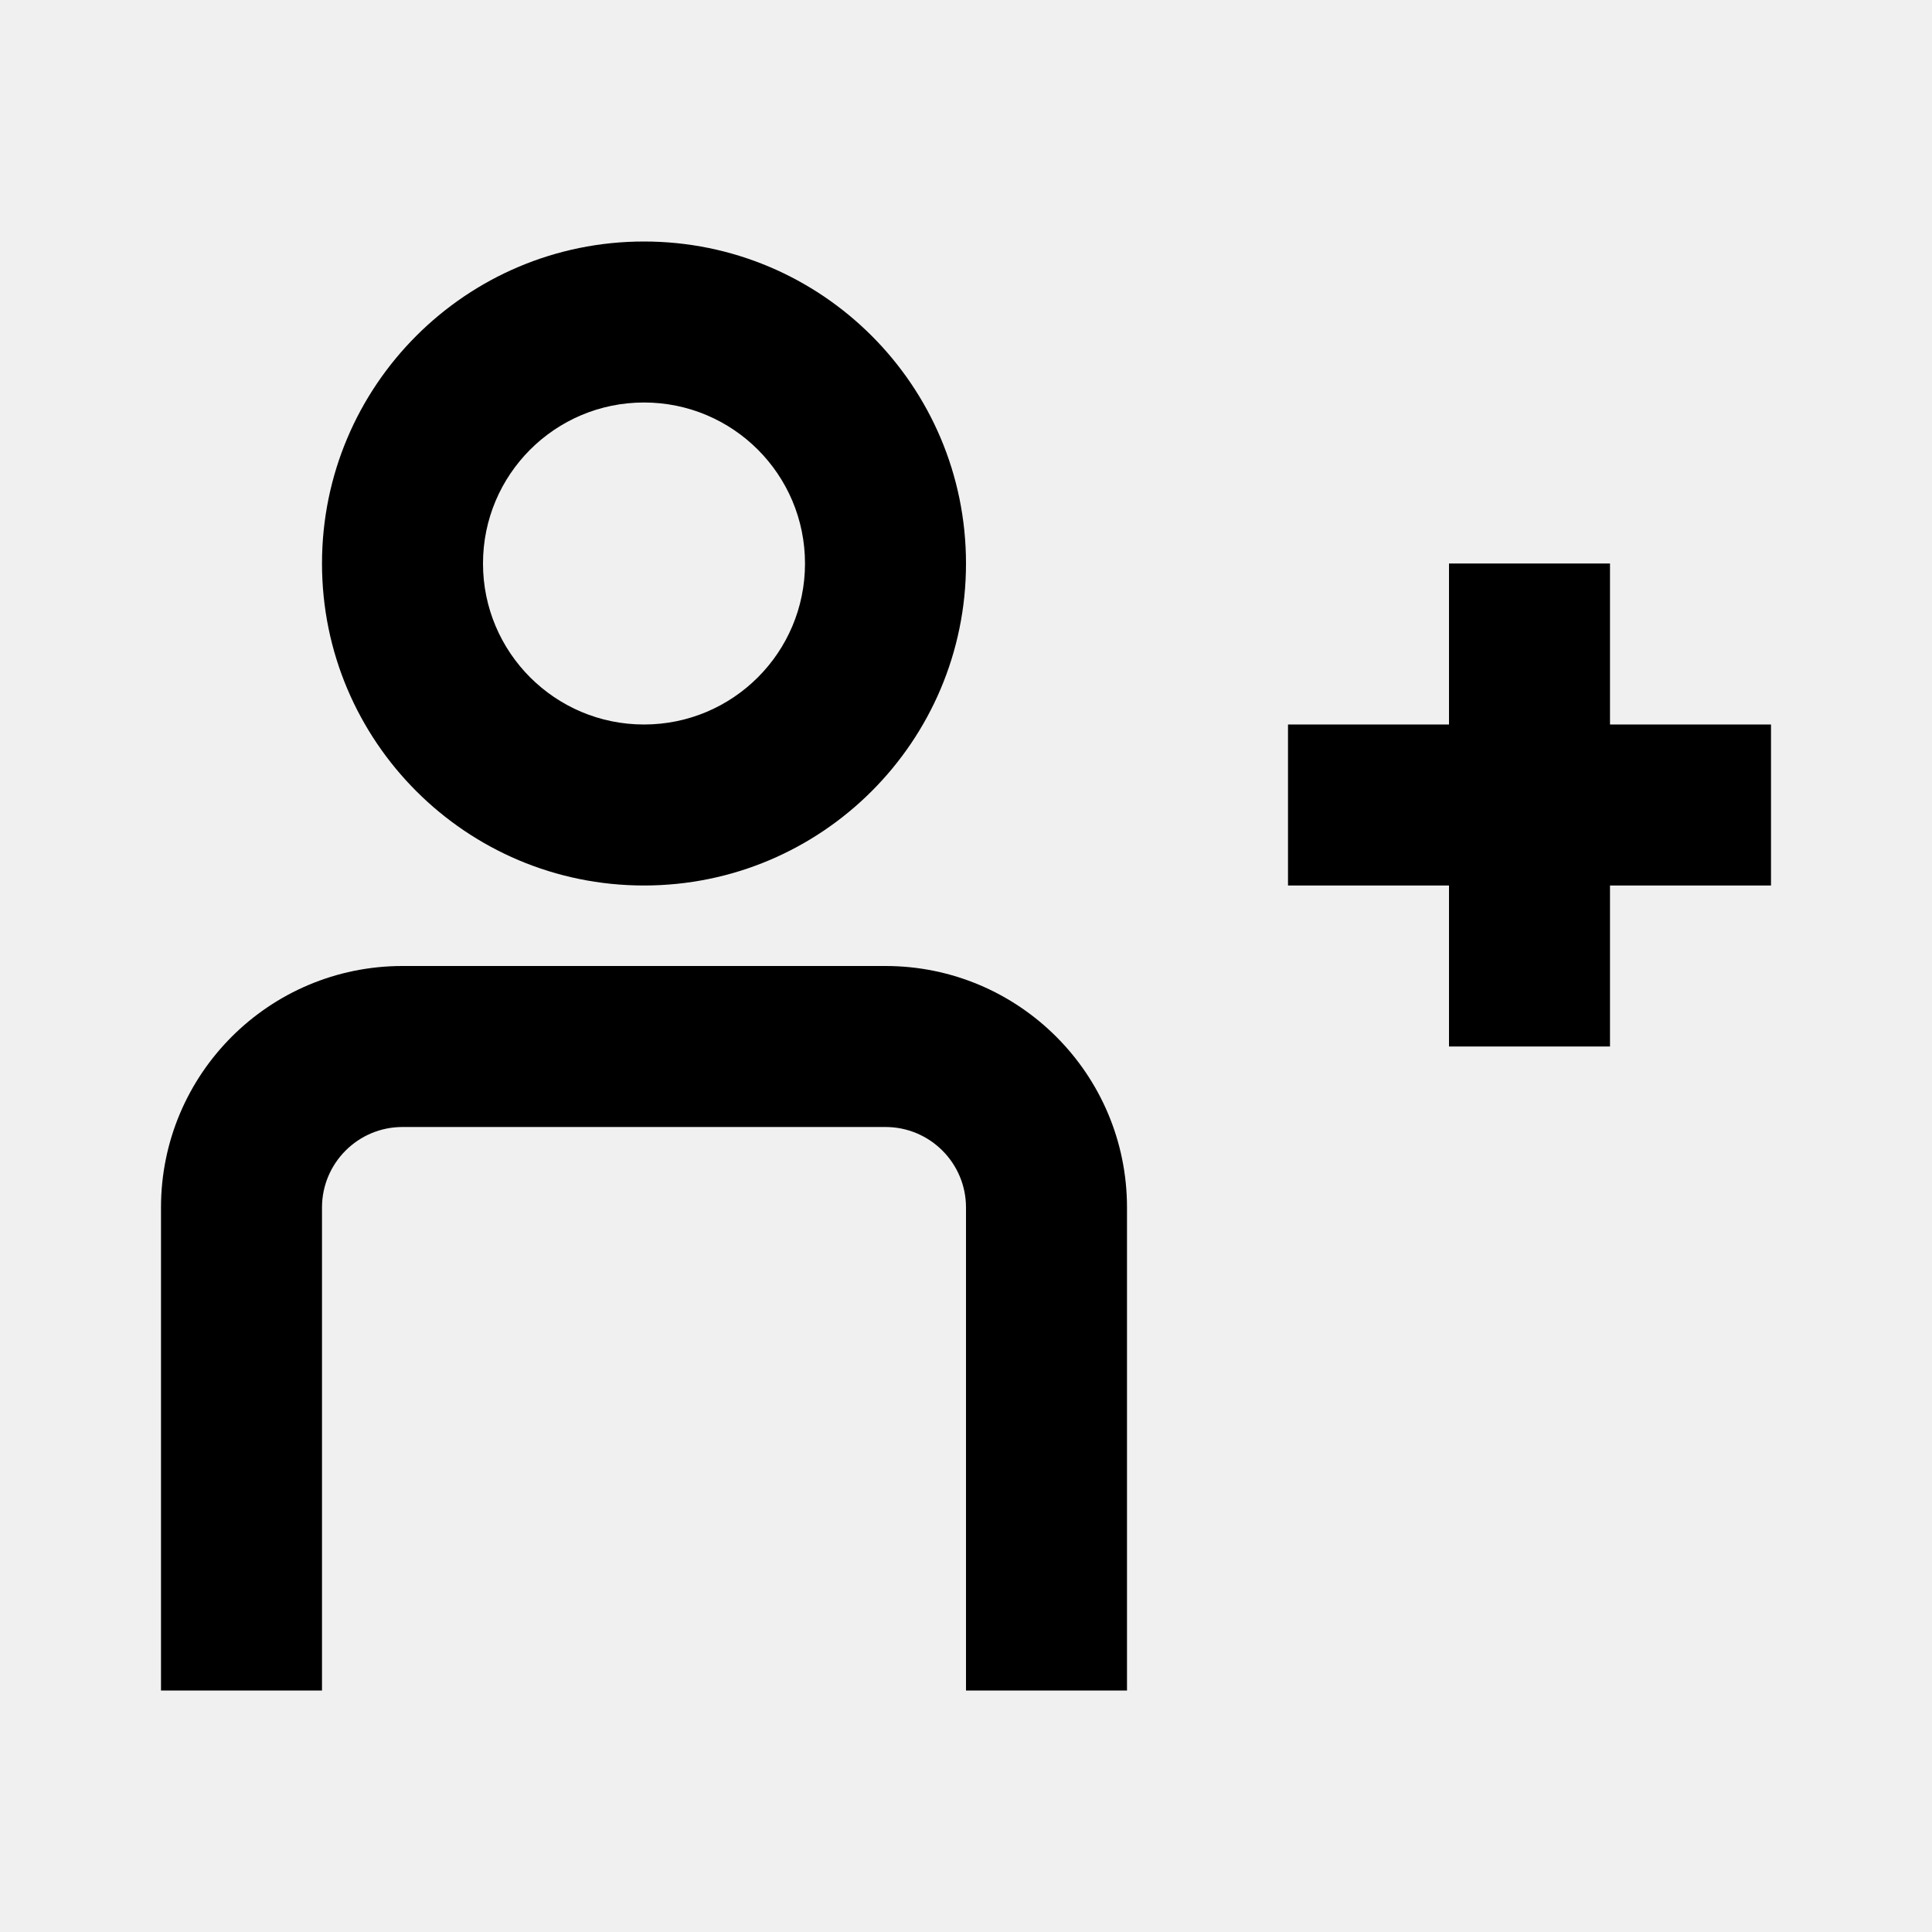
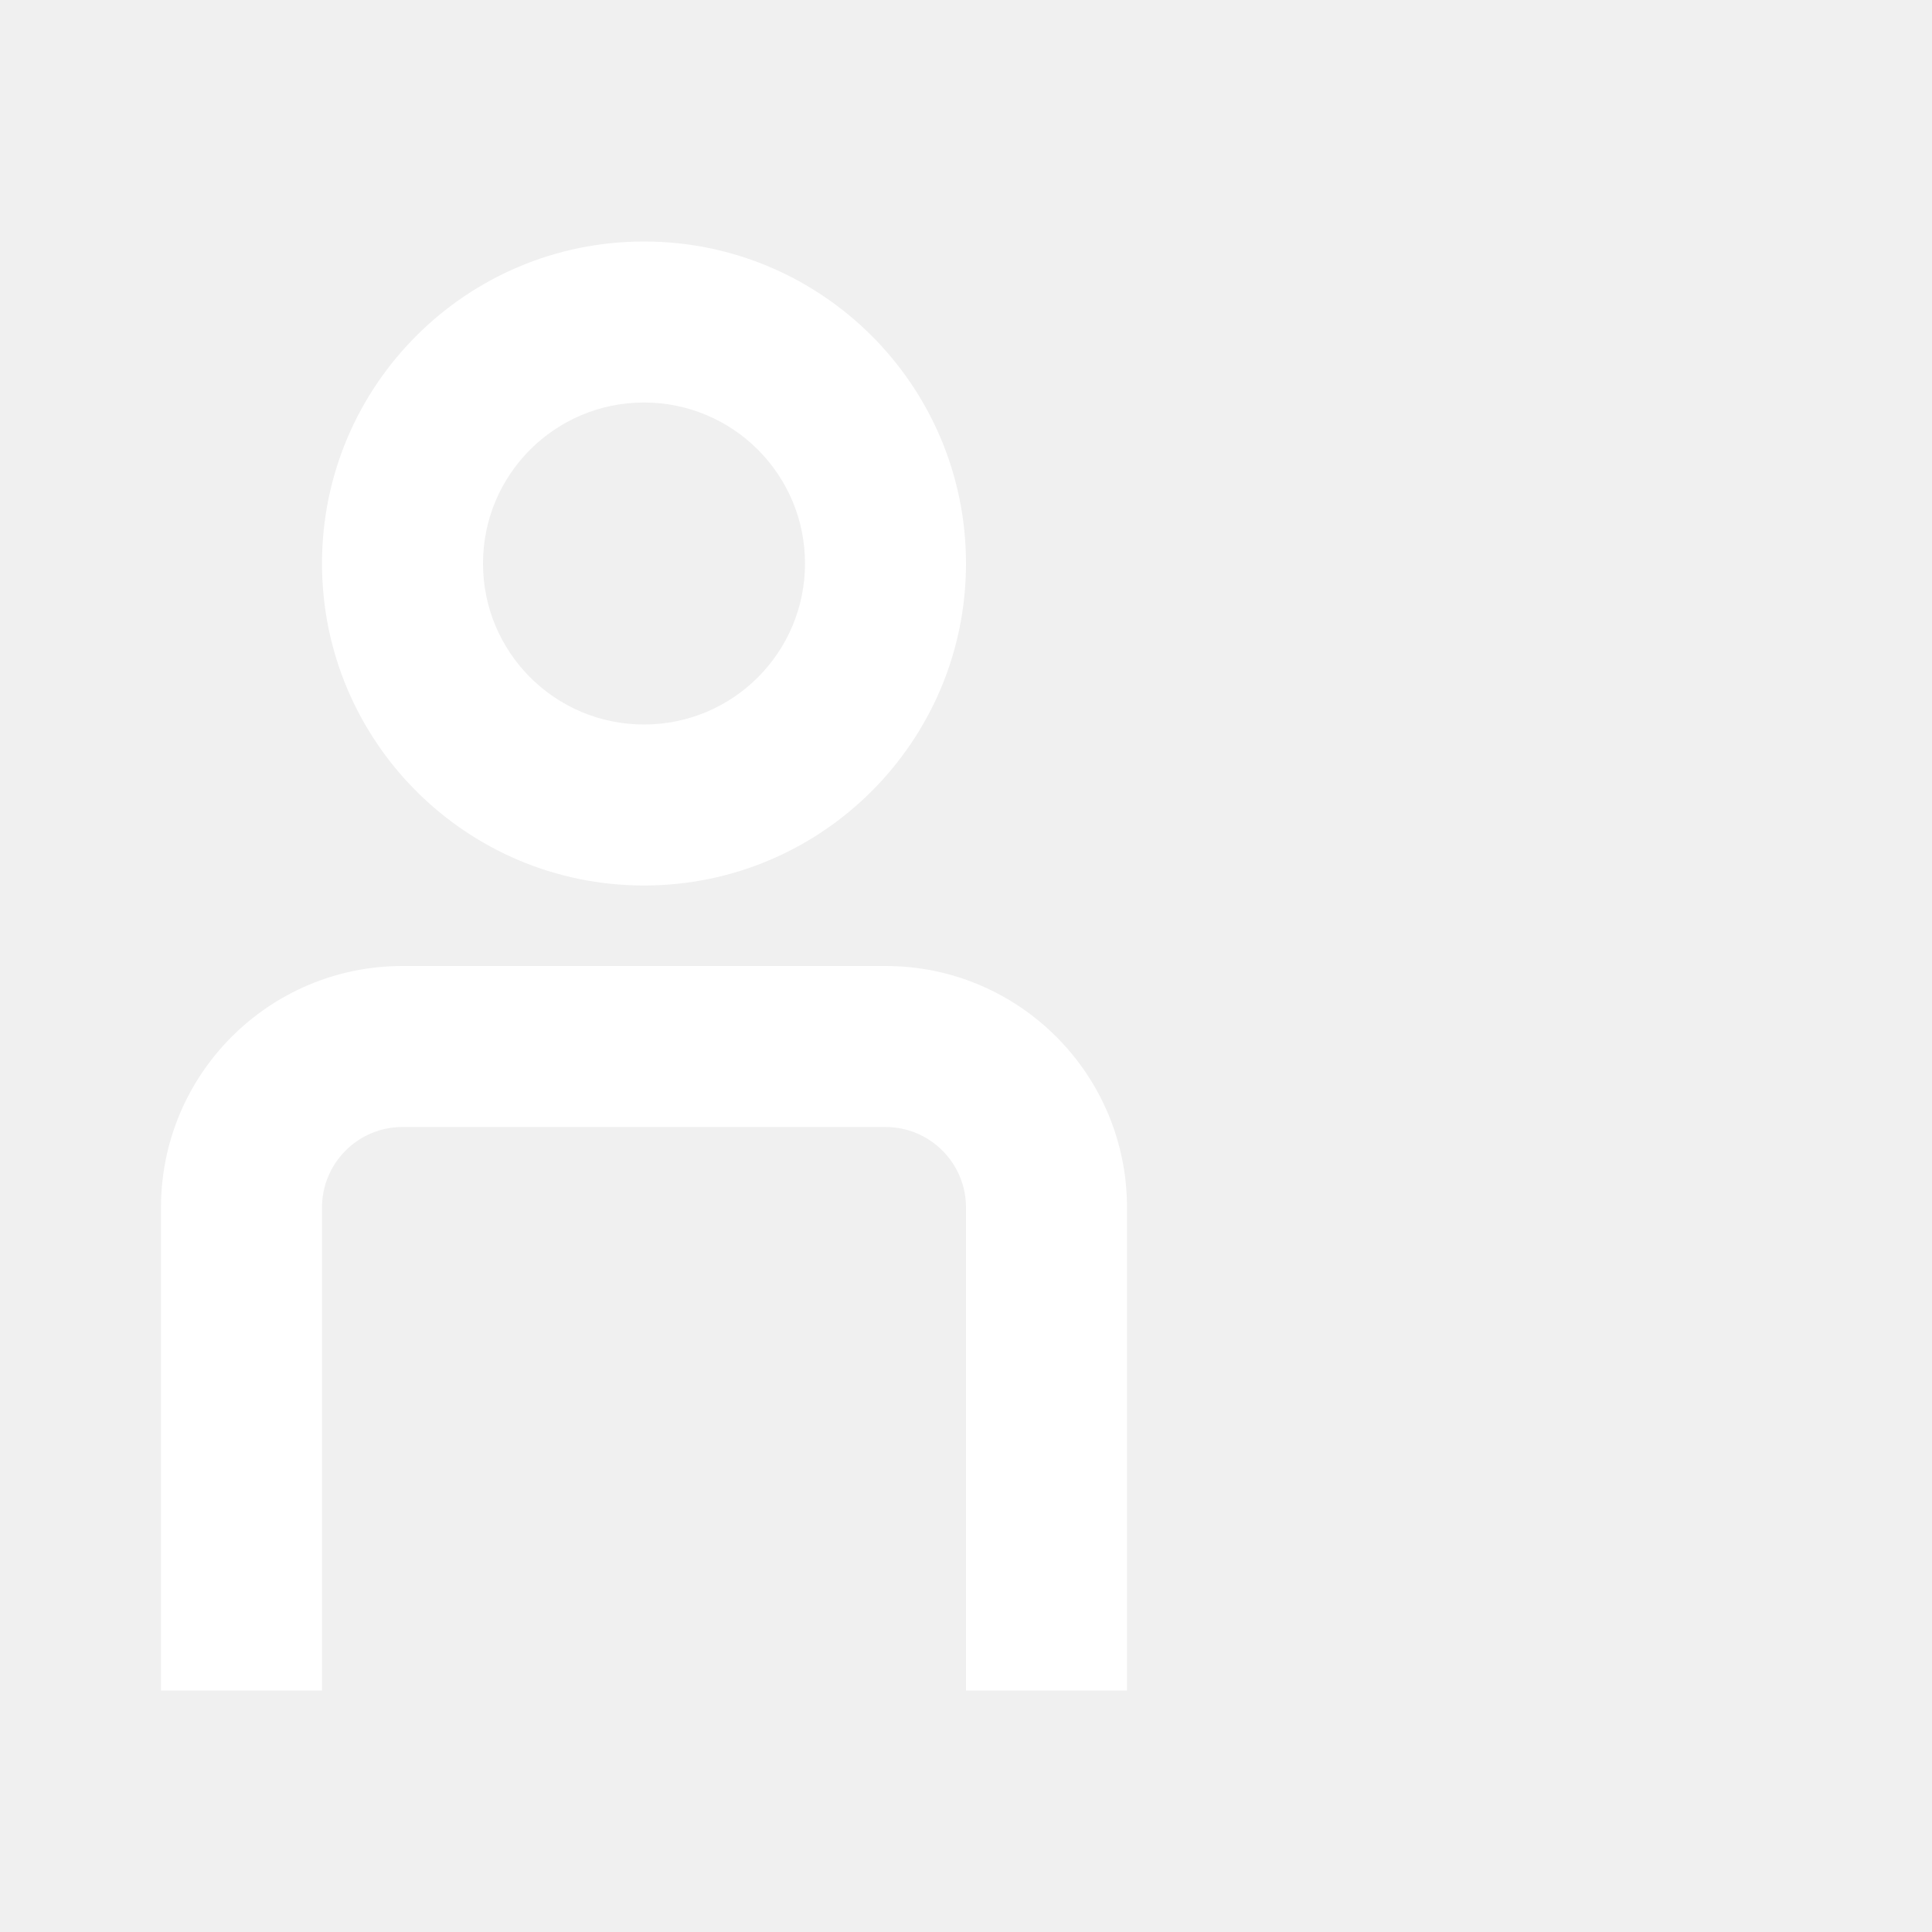
- <svg xmlns="http://www.w3.org/2000/svg" width="24" height="24" viewBox="0 0 24 24" fill="none">
-   <path fill-rule="evenodd" clip-rule="evenodd" d="M8 11C10.209 11 12 9.209 12 7C12 4.791 10.209 3 8 3C5.791 3 4 4.791 4 7C4 9.209 5.791 11 8 11ZM8 9C9.105 9 10 8.105 10 7C10 5.895 9.105 5 8 5C6.895 5 6 5.895 6 7C6 8.105 6.895 9 8 9Z" fill="currentColor" />
-   <path d="M11 14C11.552 14 12 14.448 12 15V21H14V15C14 13.343 12.657 12 11 12H5C3.343 12 2 13.343 2 15V21H4V15C4 14.448 4.448 14 5 14H11Z" fill="currentColor" />
-   <path d="M18 7H20V9H22V11H20V13H18V11H16V9H18V7Z" fill="currentColor" />
+ <svg xmlns="http://www.w3.org/2000/svg" width="100" height="100" viewBox="0 0 24 24" fill="none">
+   <path fill-rule="evenodd" clip-rule="evenodd" d="M8 11C10.209 11 12 9.209 12 7C12 4.791 10.209 3 8 3C5.791 3 4 4.791 4 7C4 9.209 5.791 11 8 11ZM8 9C9.105 9 10 8.105 10 7C10 5.895 9.105 5 8 5C6.895 5 6 5.895 6 7C6 8.105 6.895 9 8 9Z" fill="white" />
+   <path d="M11 14C11.552 14 12 14.448 12 15V21H14V15C14 13.343 12.657 12 11 12H5C3.343 12 2 13.343 2 15V21H4V15C4 14.448 4.448 14 5 14H11Z" fill="white" />
+   <path d="M18 7H20V9H22V11H20V13H18V11H16V9H18V7Z" fill="w" />
</svg>
